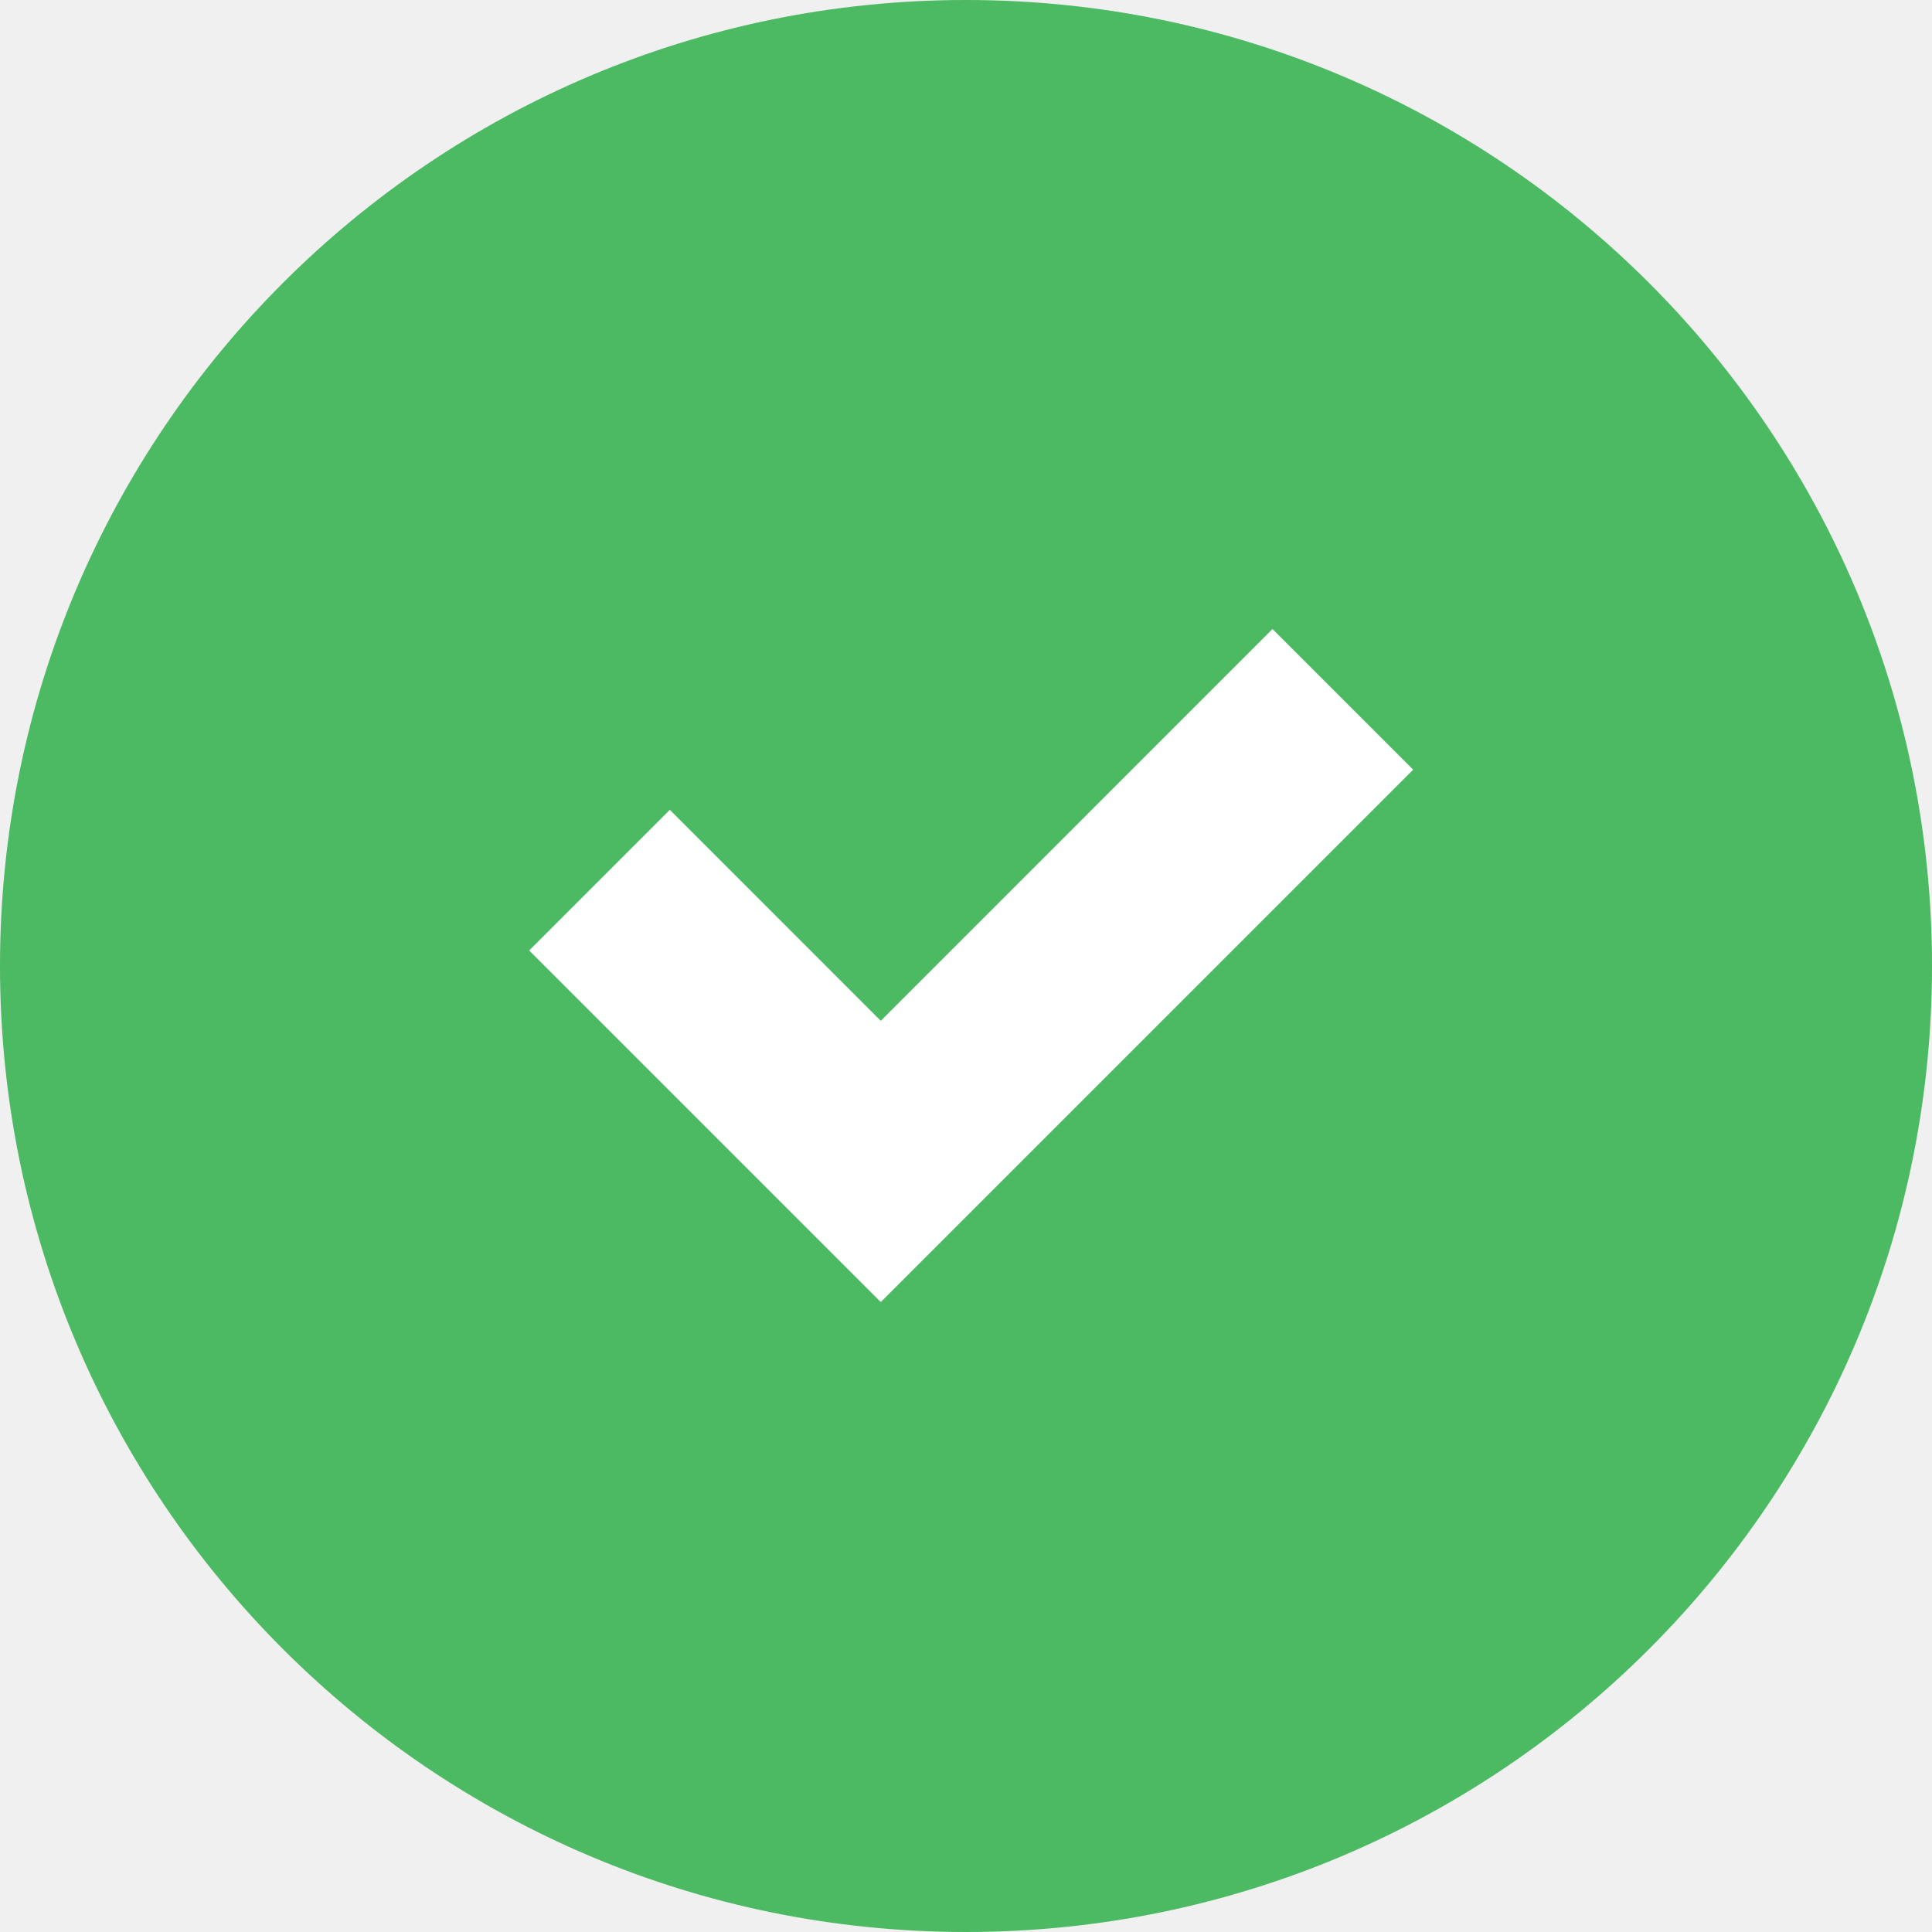
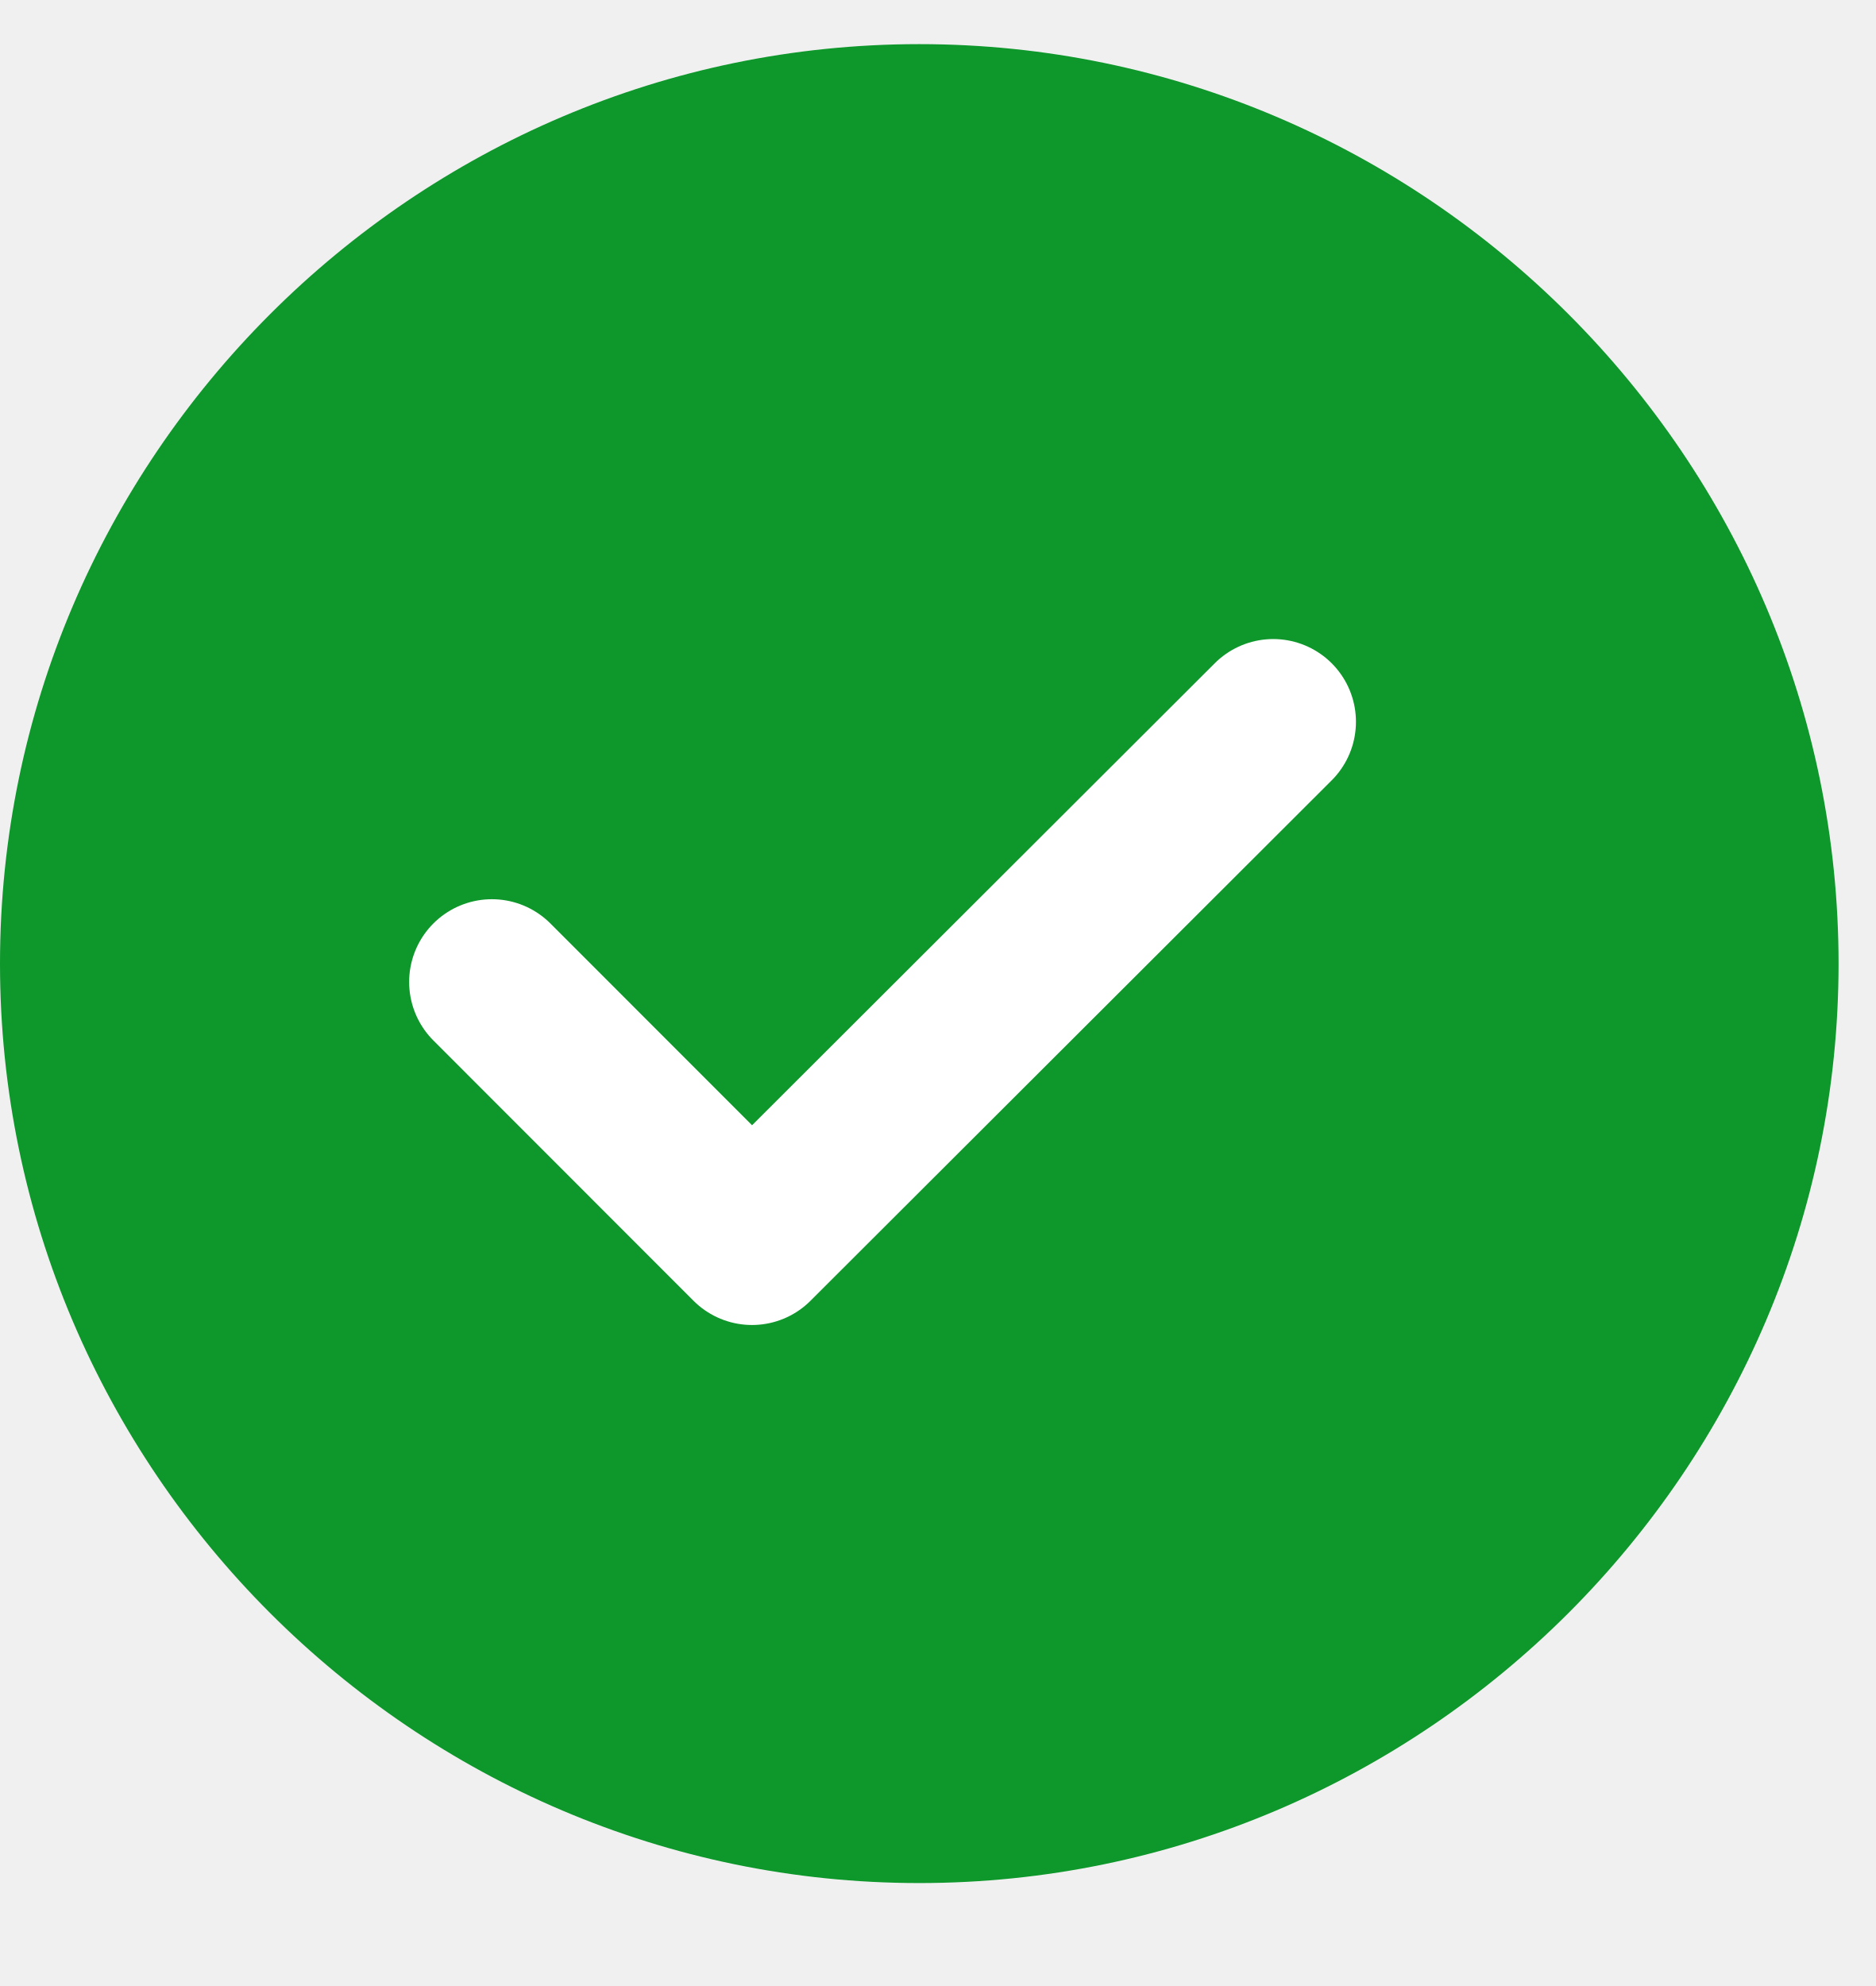
- <svg xmlns="http://www.w3.org/2000/svg" width="34" height="34" viewBox="0 0 34 34" fill="none">
-   <circle cx="17" cy="17" r="17" fill="#4CB963" />
-   <path d="M15.5 19.379L22.394 12.484L23.455 13.545L15.5 21.5L10.727 16.727L11.788 15.666L15.5 19.379Z" fill="#4CB963" stroke="white" stroke-width="2" />
+ <svg xmlns="http://www.w3.org/2000/svg" width="17" height="18" viewBox="0 0 17 18" fill="none">
+   <path d="M8.333 17.067C12.917 17.067 16.667 13.317 16.667 8.734C16.667 4.15 12.917 0.4 8.333 0.4C3.75 0.4 0 4.15 0 8.734C0 13.317 3.75 17.067 8.333 17.067Z" fill="#0E972B" />
+   <path d="M4.459 8.9L6.817 11.259L11.542 6.542" stroke="white" stroke-width="1.5" stroke-linecap="round" stroke-linejoin="round" />
</svg>
